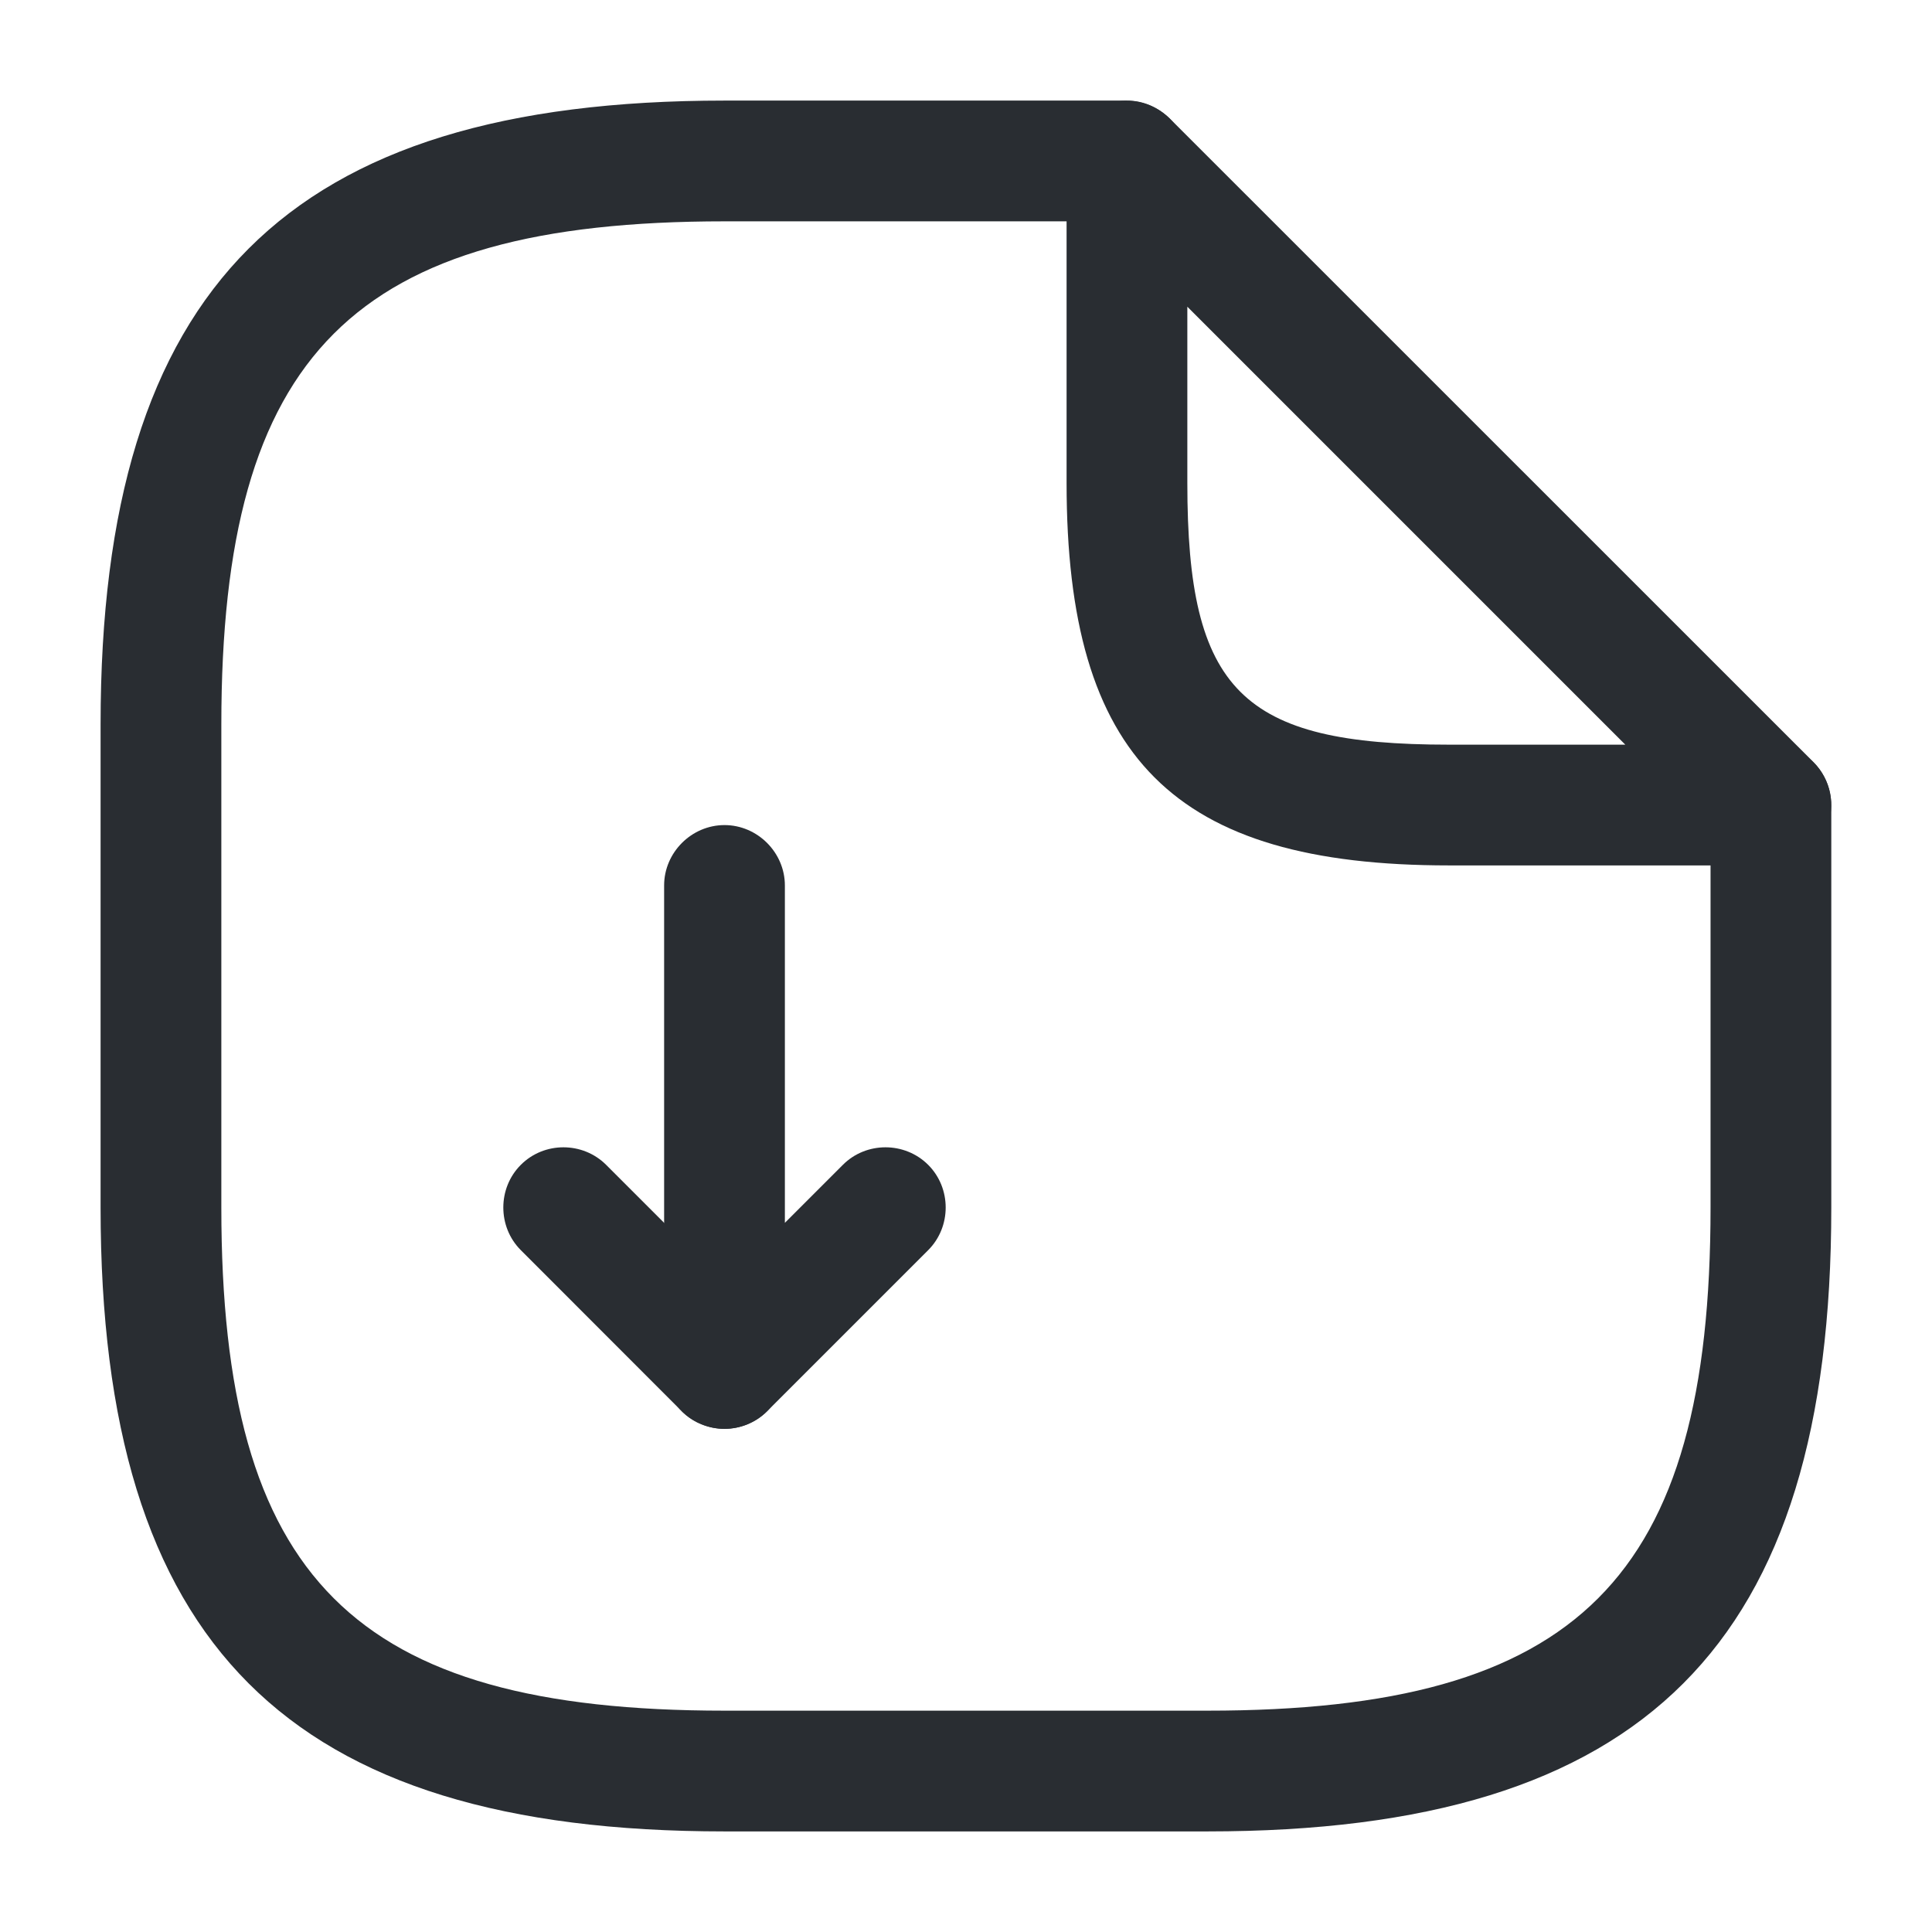
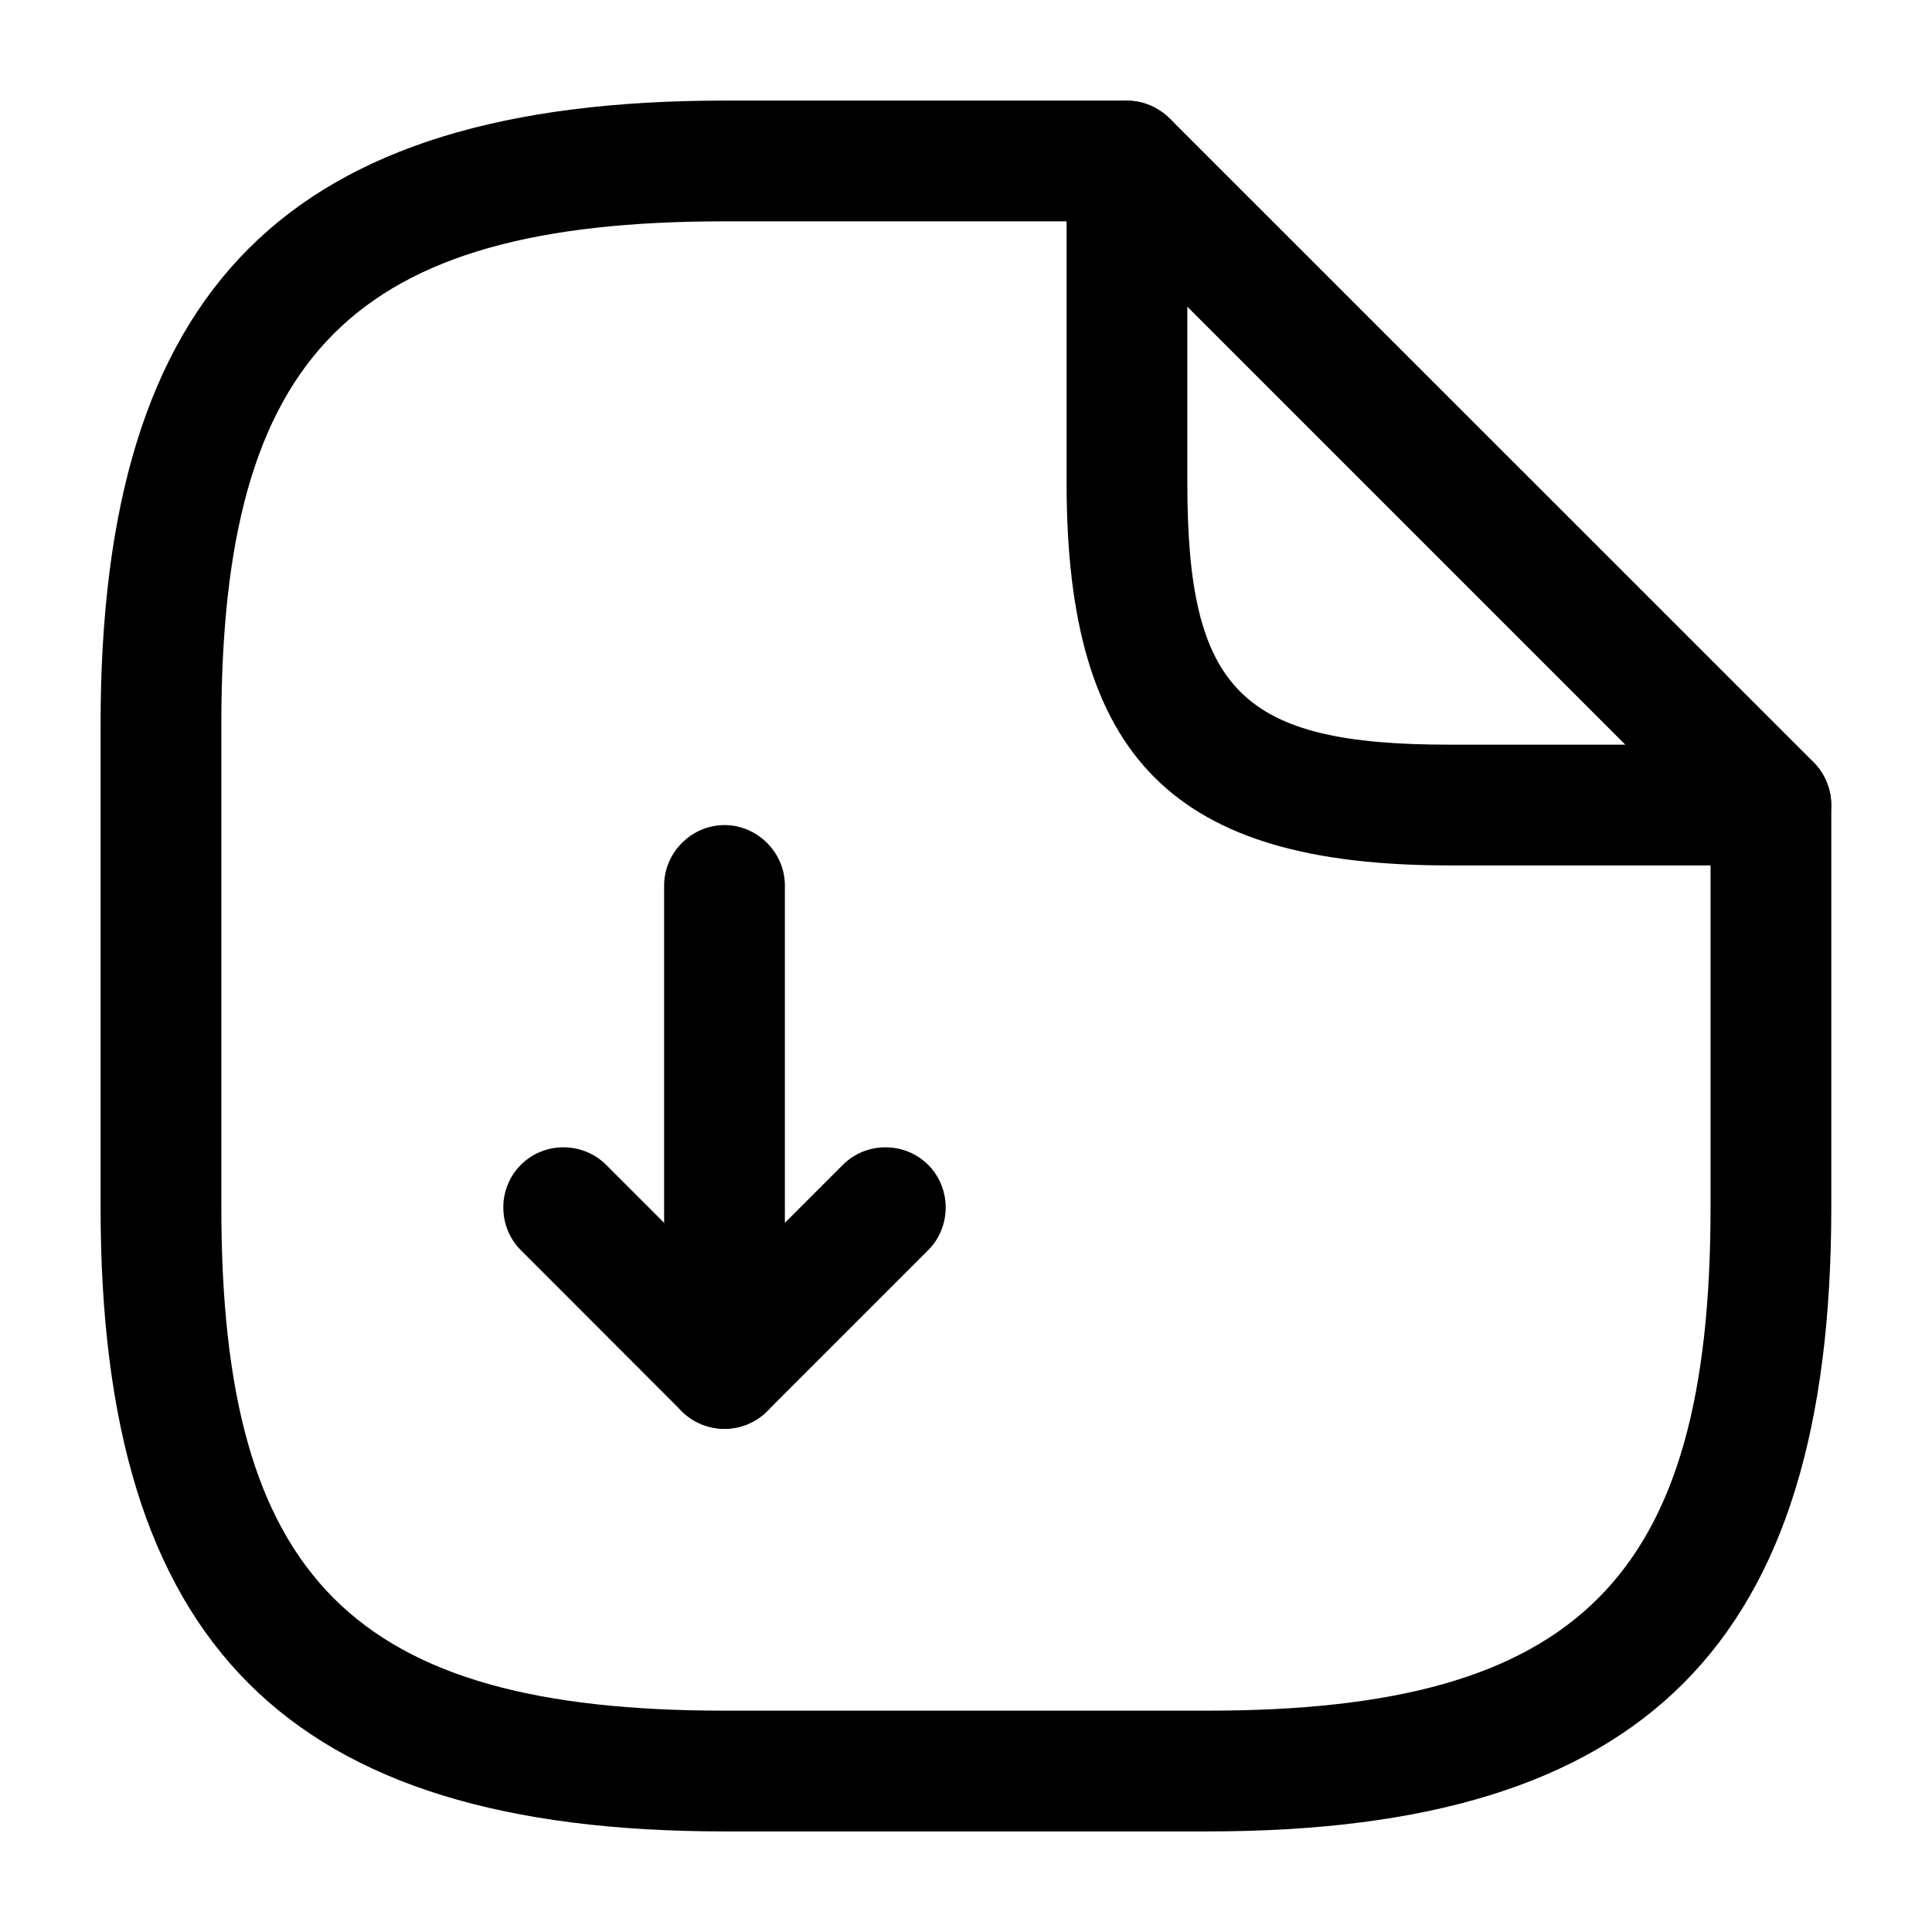
<svg xmlns="http://www.w3.org/2000/svg" width="16" height="16" viewBox="0 0 16 16" fill="none">
-   <path d="M6 11.833C5.933 11.833 5.873 11.82 5.807 11.793C5.62 11.72 5.5 11.533 5.5 11.333V7.333C5.5 7.06 5.727 6.833 6 6.833C6.273 6.833 6.5 7.06 6.5 7.333V10.127L6.98 9.647C7.173 9.453 7.493 9.453 7.687 9.647C7.88 9.84 7.88 10.16 7.687 10.353L6.353 11.687C6.26 11.78 6.127 11.833 6 11.833Z" fill="#292D32" />
-   <path d="M6 11.833C5.873 11.833 5.746 11.787 5.646 11.687L4.313 10.353C4.12 10.16 4.12 9.84 4.313 9.647C4.506 9.453 4.826 9.453 5.02 9.647L6.353 10.98C6.546 11.173 6.546 11.493 6.353 11.687C6.253 11.787 6.126 11.833 6 11.833Z" fill="#292D32" />
-   <path d="M10 15.167H6C2.38 15.167 0.833 13.62 0.833 10V6C0.833 2.38 2.38 0.833 6 0.833H9.333C9.606 0.833 9.833 1.06 9.833 1.333C9.833 1.607 9.606 1.833 9.333 1.833H6C2.926 1.833 1.833 2.927 1.833 6V10C1.833 13.073 2.926 14.167 6 14.167H10C13.073 14.167 14.166 13.073 14.166 10V6.667C14.166 6.393 14.393 6.167 14.666 6.167C14.94 6.167 15.166 6.393 15.166 6.667V10C15.166 13.62 13.62 15.167 10 15.167Z" fill="#292D32" />
-   <path d="M14.666 7.167H12C9.72 7.167 8.833 6.28 8.833 4V1.333C8.833 1.133 8.953 0.947 9.14 0.873C9.326 0.793 9.54 0.84 9.686 0.98L15.02 6.313C15.16 6.453 15.206 6.673 15.126 6.86C15.046 7.047 14.866 7.167 14.666 7.167ZM9.833 2.54V4C9.833 5.72 10.28 6.167 12 6.167H13.46L9.833 2.54Z" fill="#292D32" />
+   <path d="M6 11.833C5.933 11.833 5.873 11.82 5.807 11.793C5.62 11.72 5.5 11.533 5.5 11.333V7.333C5.5 7.06 5.727 6.833 6 6.833C6.273 6.833 6.5 7.06 6.5 7.333V10.127L6.98 9.647C7.173 9.453 7.493 9.453 7.687 9.647C7.88 9.84 7.88 10.16 7.687 10.353L6.353 11.687C6.26 11.78 6.127 11.833 6 11.833Z" fill="currentColor" />
+   <path d="M6 11.833C5.873 11.833 5.746 11.787 5.646 11.687L4.313 10.353C4.12 10.16 4.12 9.84 4.313 9.647C4.506 9.453 4.826 9.453 5.02 9.647L6.353 10.98C6.546 11.173 6.546 11.493 6.353 11.687C6.253 11.787 6.126 11.833 6 11.833Z" fill="currentColor" />
+   <path d="M10 15.167H6C2.38 15.167 0.833 13.62 0.833 10V6C0.833 2.38 2.38 0.833 6 0.833H9.333C9.606 0.833 9.833 1.06 9.833 1.333C9.833 1.607 9.606 1.833 9.333 1.833H6C2.926 1.833 1.833 2.927 1.833 6V10C1.833 13.073 2.926 14.167 6 14.167H10C13.073 14.167 14.166 13.073 14.166 10V6.667C14.166 6.393 14.393 6.167 14.666 6.167C14.94 6.167 15.166 6.393 15.166 6.667V10C15.166 13.62 13.62 15.167 10 15.167Z" fill="currentColor" />
+   <path d="M14.666 7.167H12C9.72 7.167 8.833 6.28 8.833 4V1.333C8.833 1.133 8.953 0.947 9.14 0.873C9.326 0.793 9.54 0.84 9.686 0.98L15.02 6.313C15.16 6.453 15.206 6.673 15.126 6.86C15.046 7.047 14.866 7.167 14.666 7.167ZM9.833 2.54V4C9.833 5.72 10.28 6.167 12 6.167H13.46L9.833 2.54Z" fill="currentColor" />
</svg>
